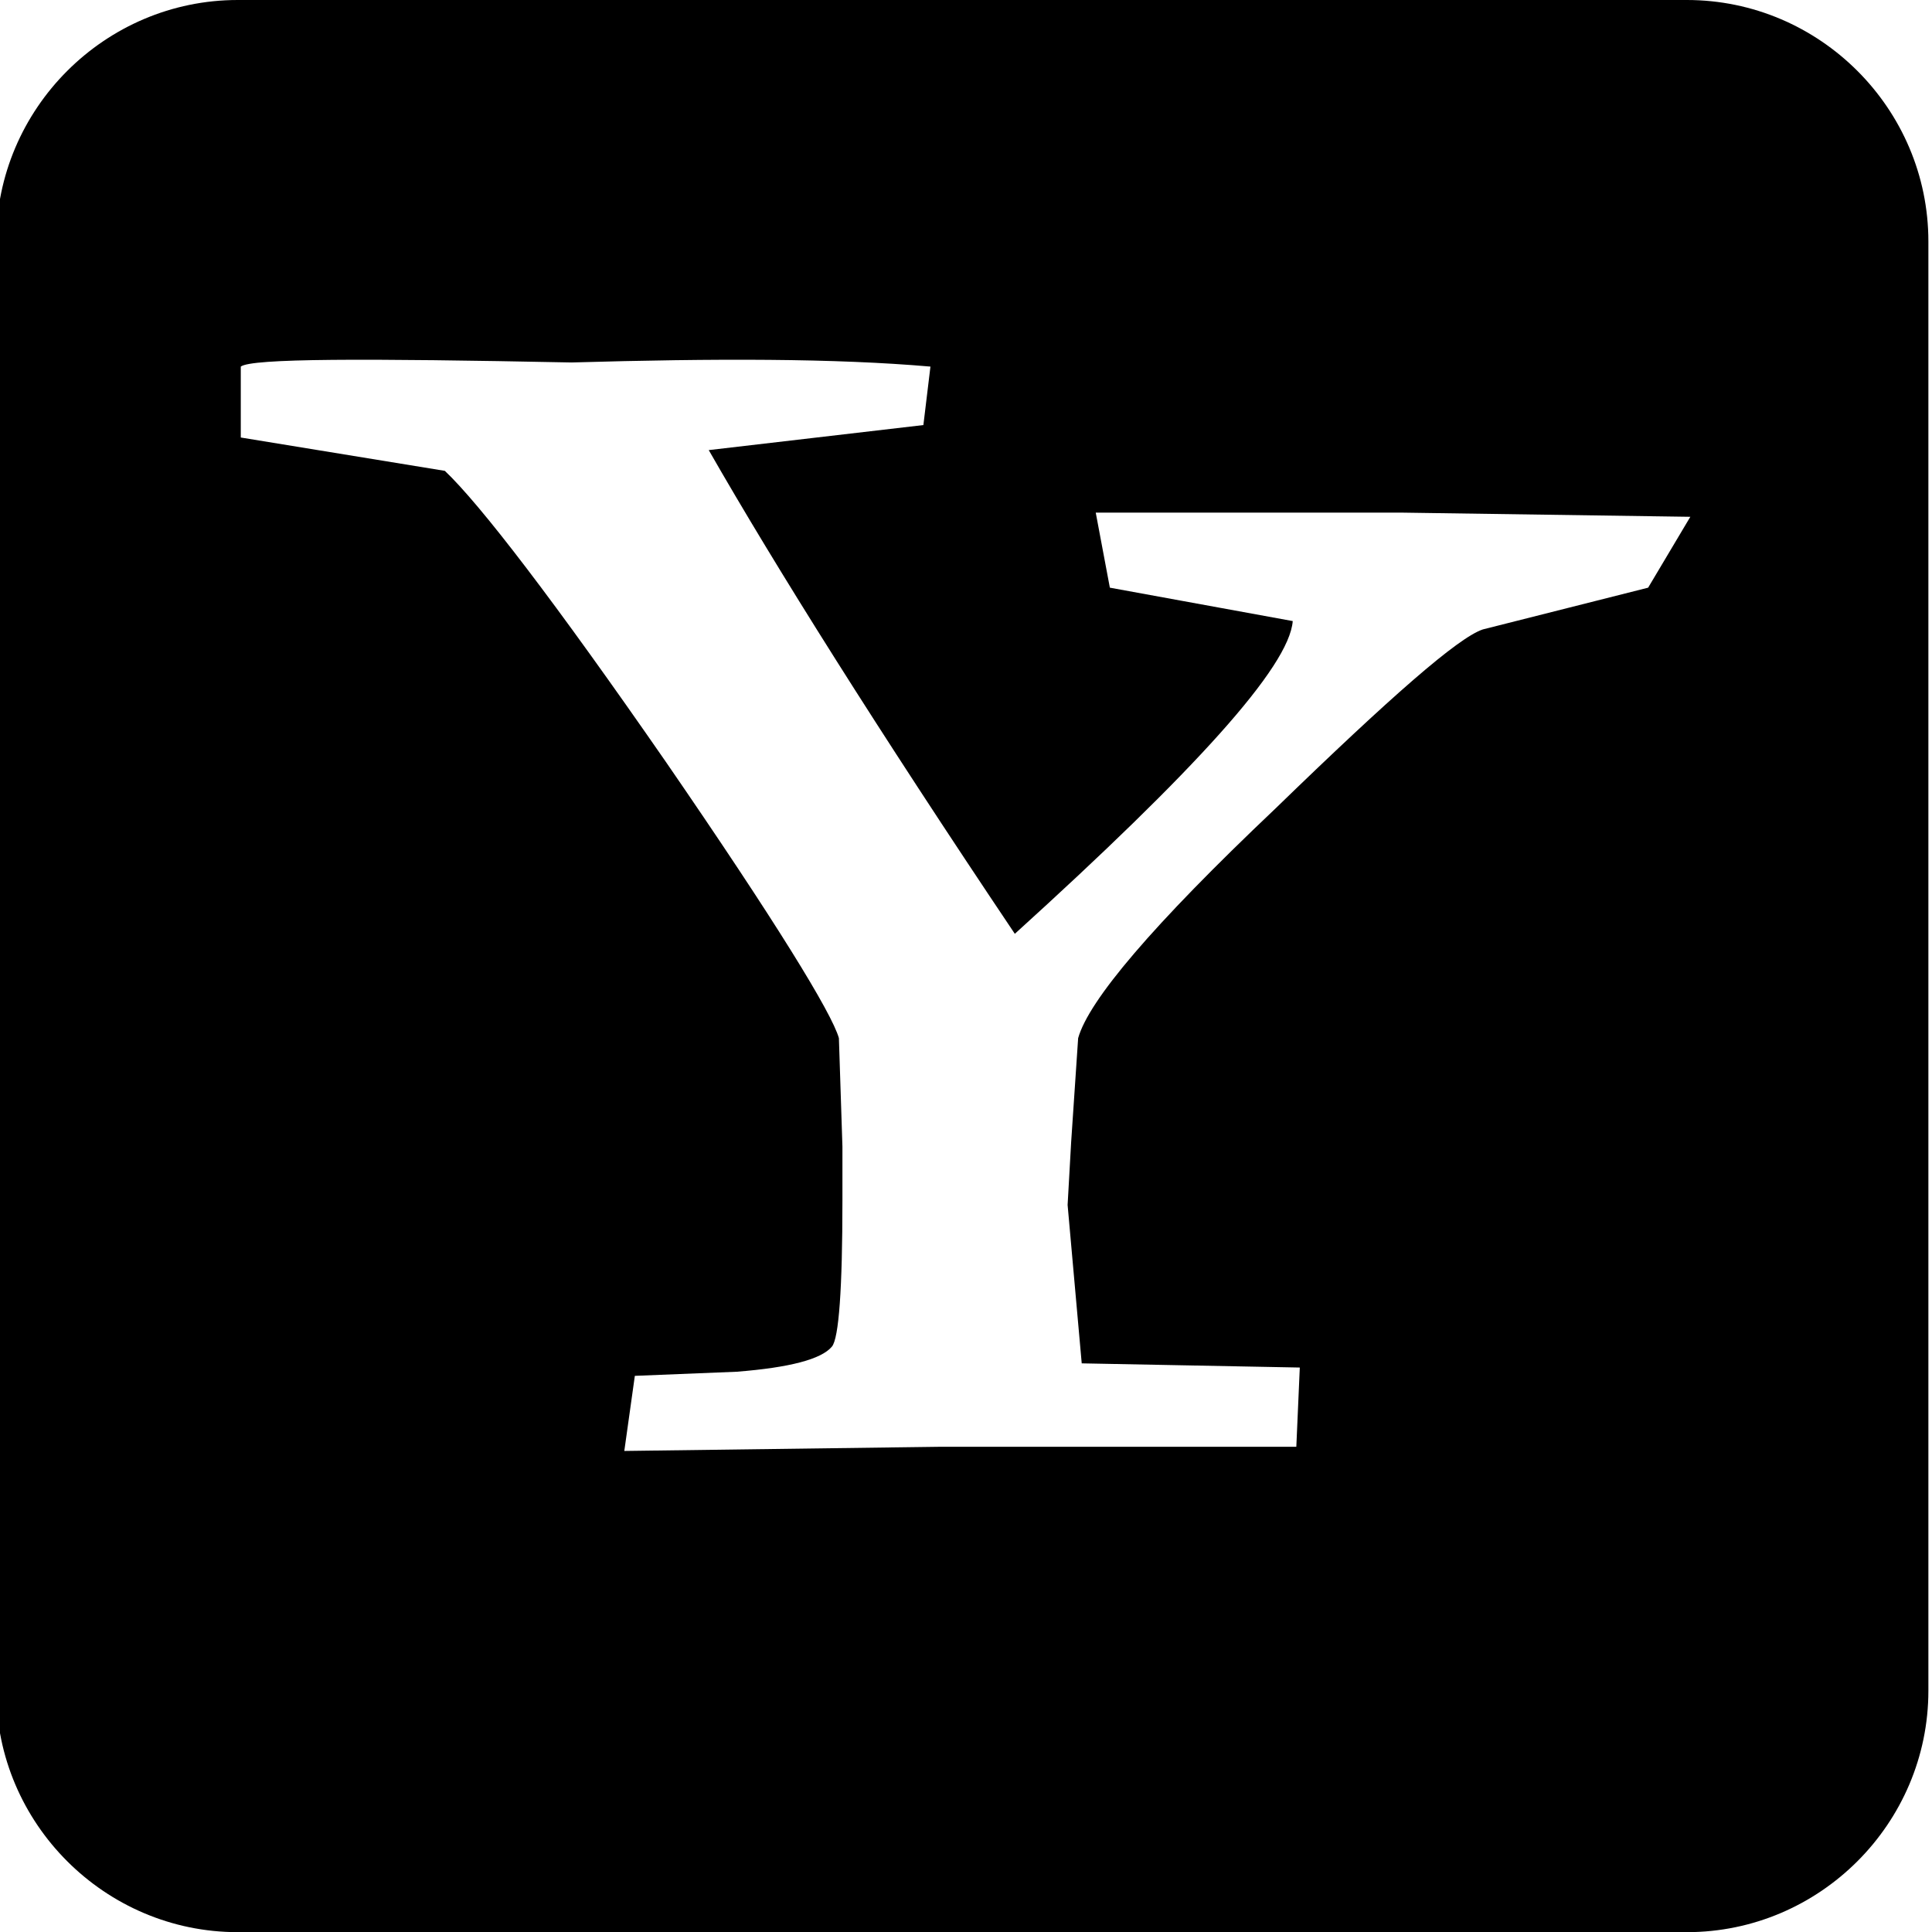
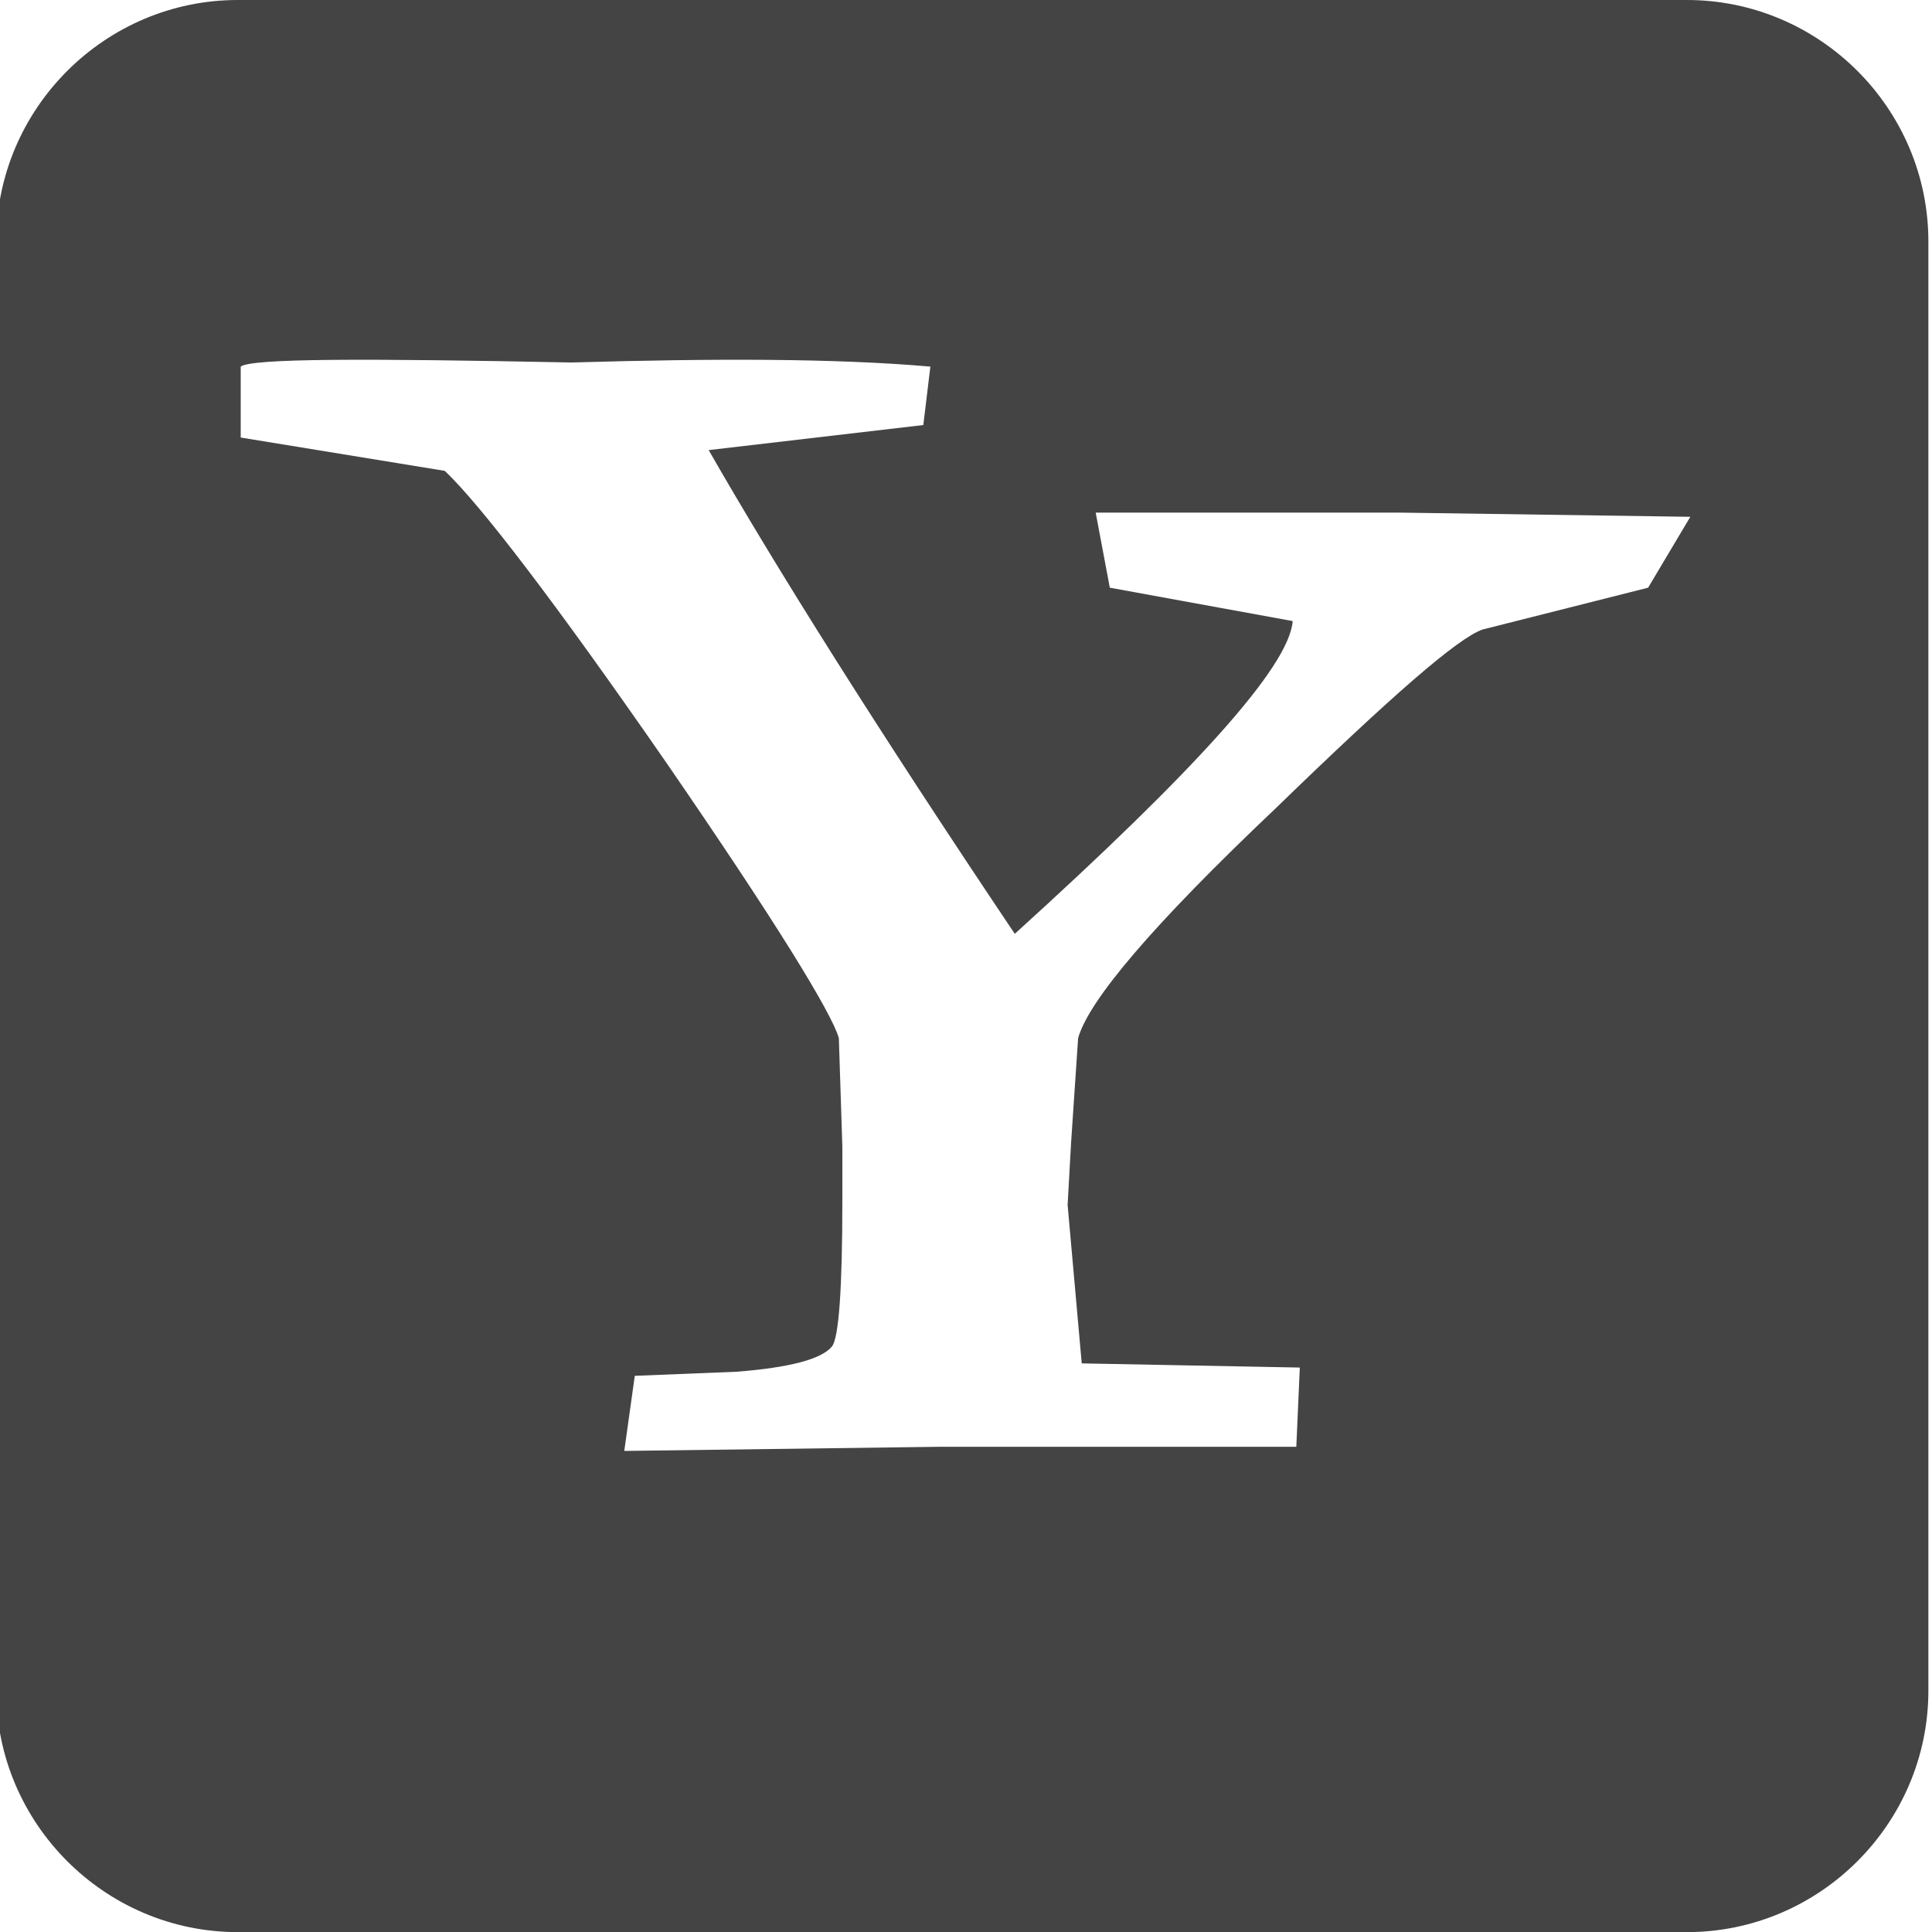
- <svg xmlns="http://www.w3.org/2000/svg" width="2048" height="2048" viewBox="718 1420 2048 2048">
-   <path d="M2506.148 1420H970.021C829.219 1420 714 1535.219 714 1676.021v1536.127c0 140.825 115.219 256.021 256.021 256.021H2506.148c140.85 0 256.021-115.195 256.021-256.021V1676.021c.001-140.802-115.171-256.021-256.021-256.021zm-41.06 622.956l-175.273 44.275c-26.132 8.738-96.988 70.649-220.052 190.08-130.543 123.762-197.718 203.315-208.884 243.155l-7.429 110.46-3.74 66.382 14.963 167.907 231.164 4.432-3.684 83.987h-376.676l-335.687 4.435 11.166-79.615 108.158-4.372c55.999-4.435 89.56-13.233 100.73-26.601 7.423-8.739 11.164-61.82 11.164-154.675v-57.377l-3.741-114.963c-7.423-26.539-67.116-123.765-182.698-291.802-119.375-172.377-197.661-274.13-235.015-309.537l-216.312-35.34v-75.188c11.222-8.768 130.602-8.768 350.597-4.365 152.884-4.403 279.745-4.403 380.469 4.365l-7.481 61.979-227.533 26.541c70.856 123.762 179.067 296.168 324.47 512.759 190.231-172.446 290.909-282.936 294.593-331.515l-193.863-35.408-14.963-79.553h324.518l305.767 4.433-44.728 75.121z" />
+ <svg xmlns="http://www.w3.org/2000/svg" version="1.1" width="32" height="32" viewBox="0 0 32 32">
+   <path fill="#444" d="M27.94 0h-24.002c-2.2 0-4 1.8-4 4v24.002c0 2.2 1.8 4 4 4h24.002c2.201 0 4-1.8 4-4v-24.002c0-2.2-1.8-4-4-4zM27.298 9.734l-2.739 0.692c-0.408 0.137-1.515 1.104-3.438 2.97-2.040 1.934-3.089 3.177-3.264 3.799l-0.116 1.726-0.058 1.037 0.234 2.624 3.612 0.069-0.058 1.312h-5.886l-5.245 0.069 0.174-1.244 1.69-0.068c0.875-0.069 1.399-0.207 1.574-0.416 0.116-0.137 0.174-0.966 0.174-2.417v-0.896l-0.058-1.796c-0.116-0.415-1.049-1.934-2.855-4.559-1.865-2.693-3.088-4.283-3.672-4.837l-3.38-0.552v-1.175c0.175-0.137 2.041-0.137 5.478-0.068 2.389-0.069 4.371-0.069 5.945 0.068l-0.117 0.968-3.555 0.415c1.107 1.934 2.798 4.628 5.070 8.012 2.972-2.694 4.545-4.421 4.603-5.18l-3.029-0.553-0.234-1.243h5.071l4.778 0.069-0.699 1.174z" />
</svg>
